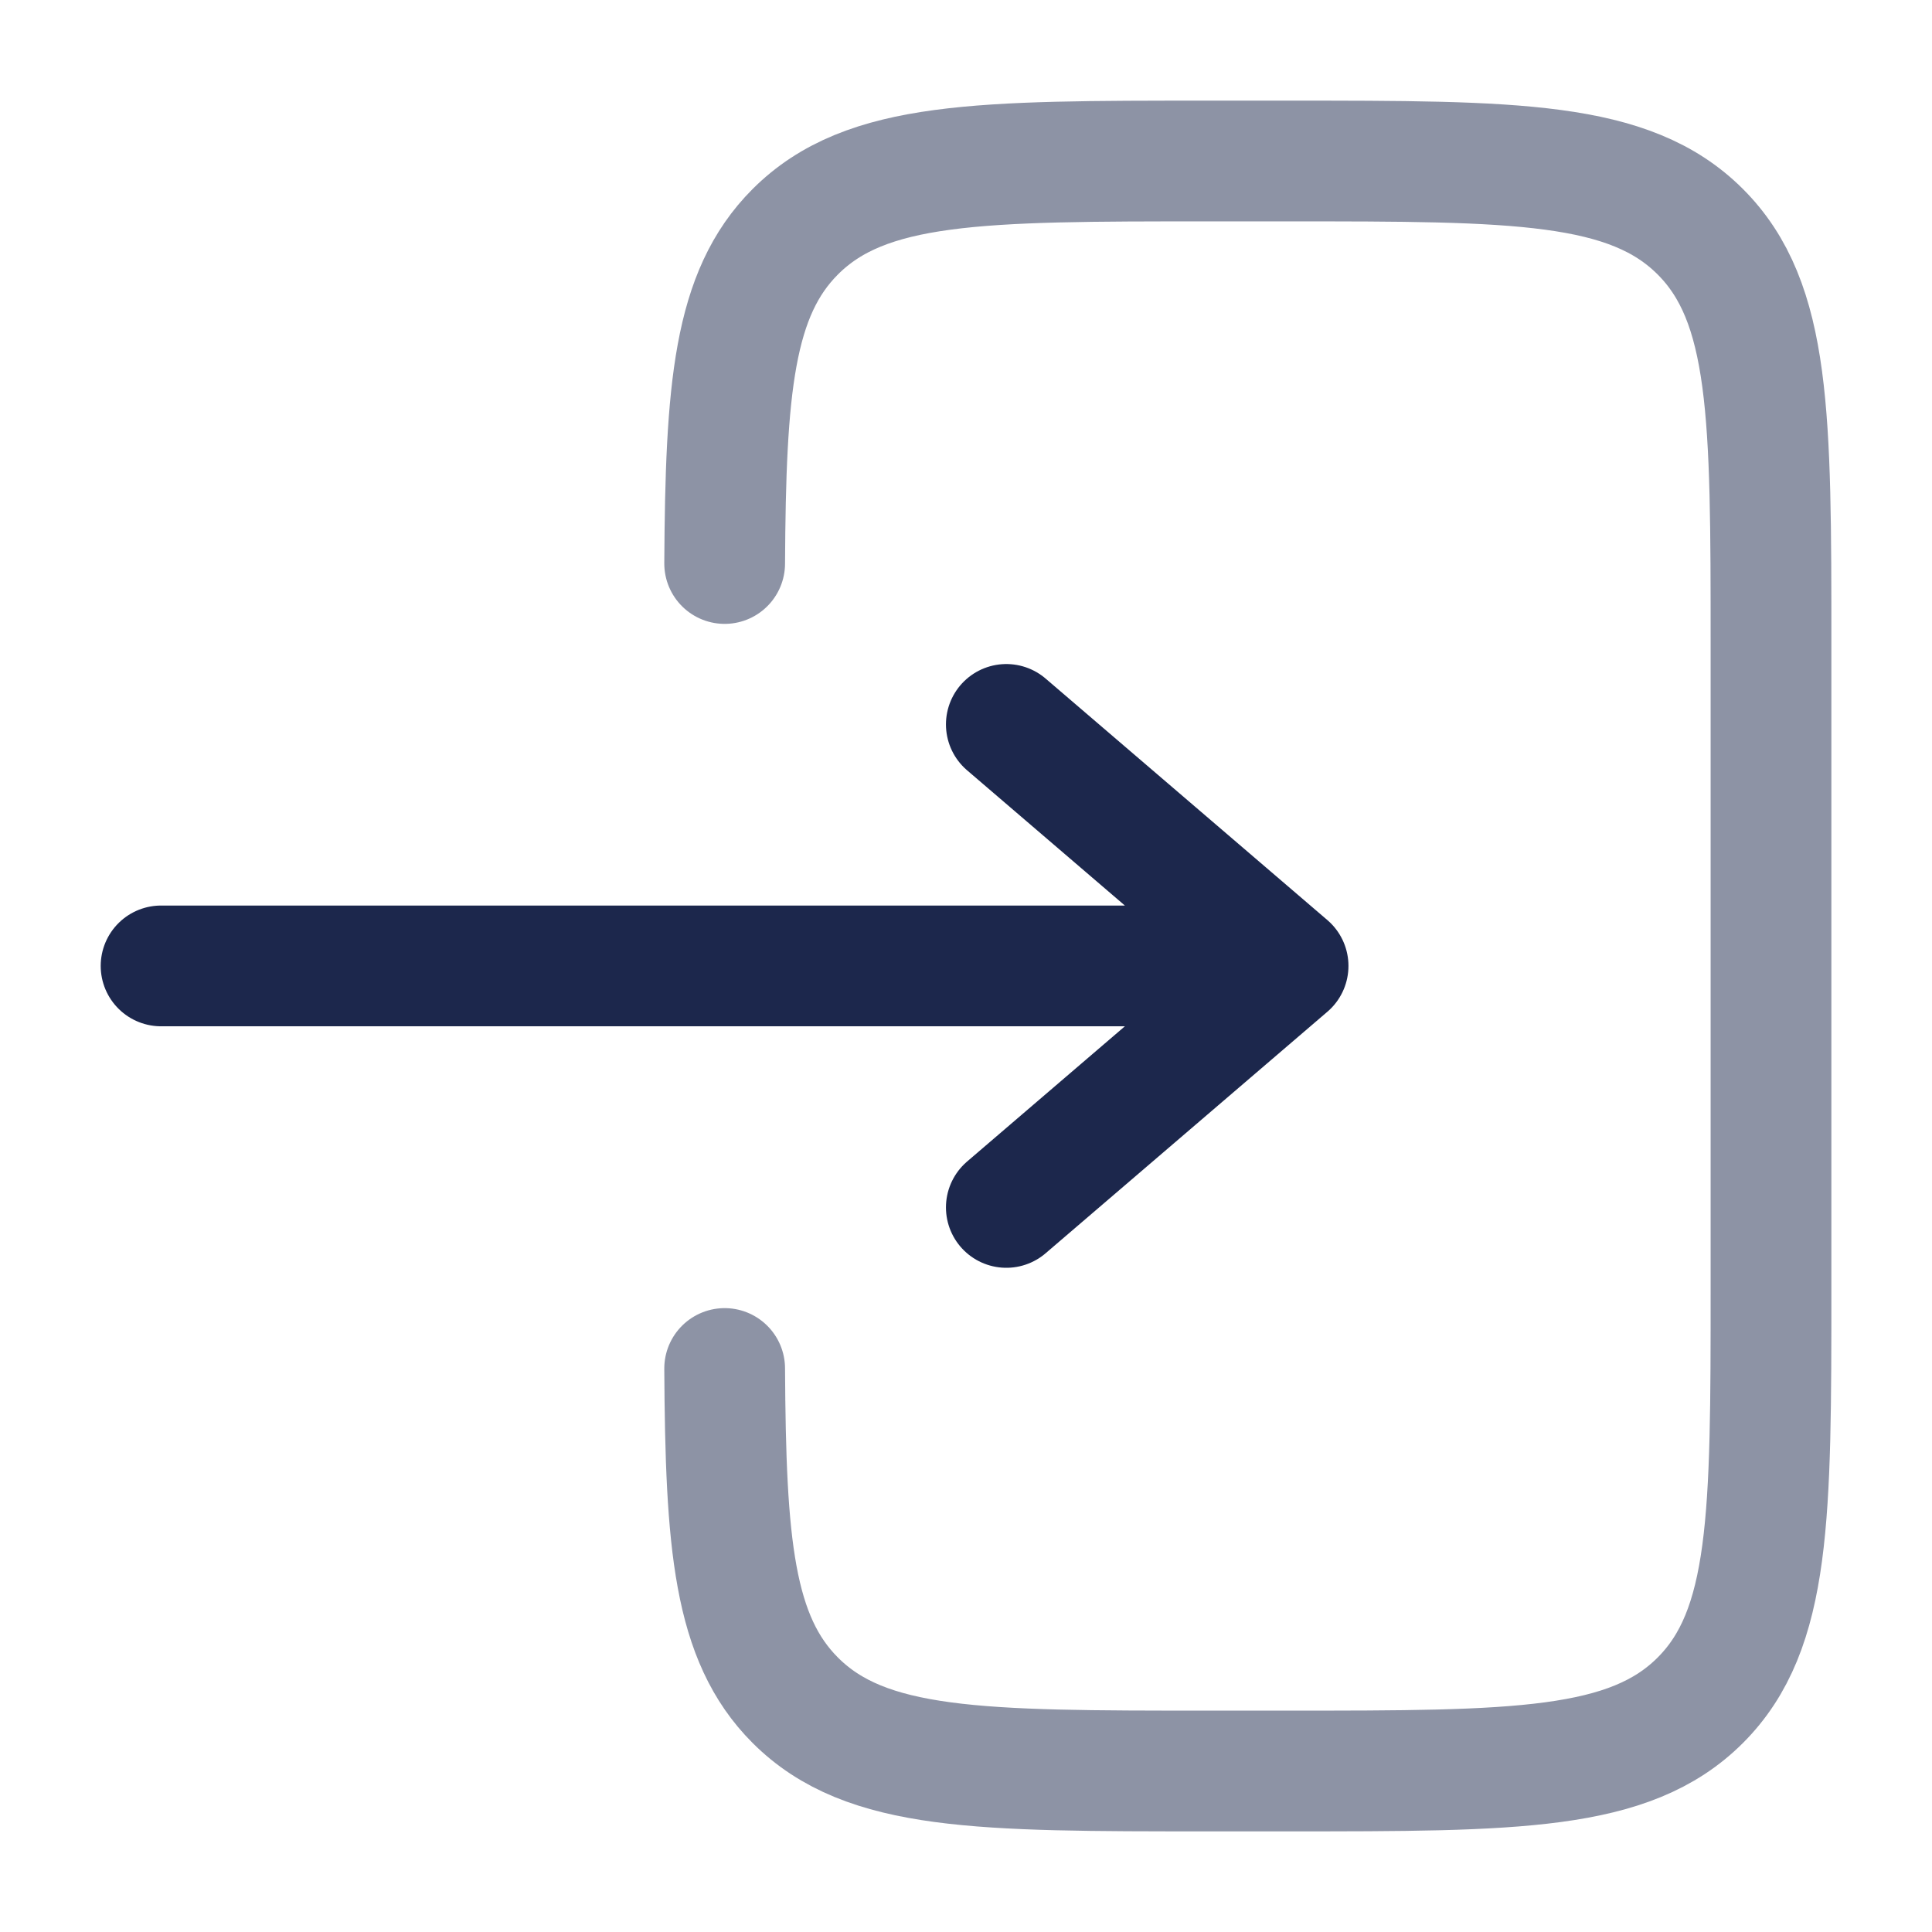
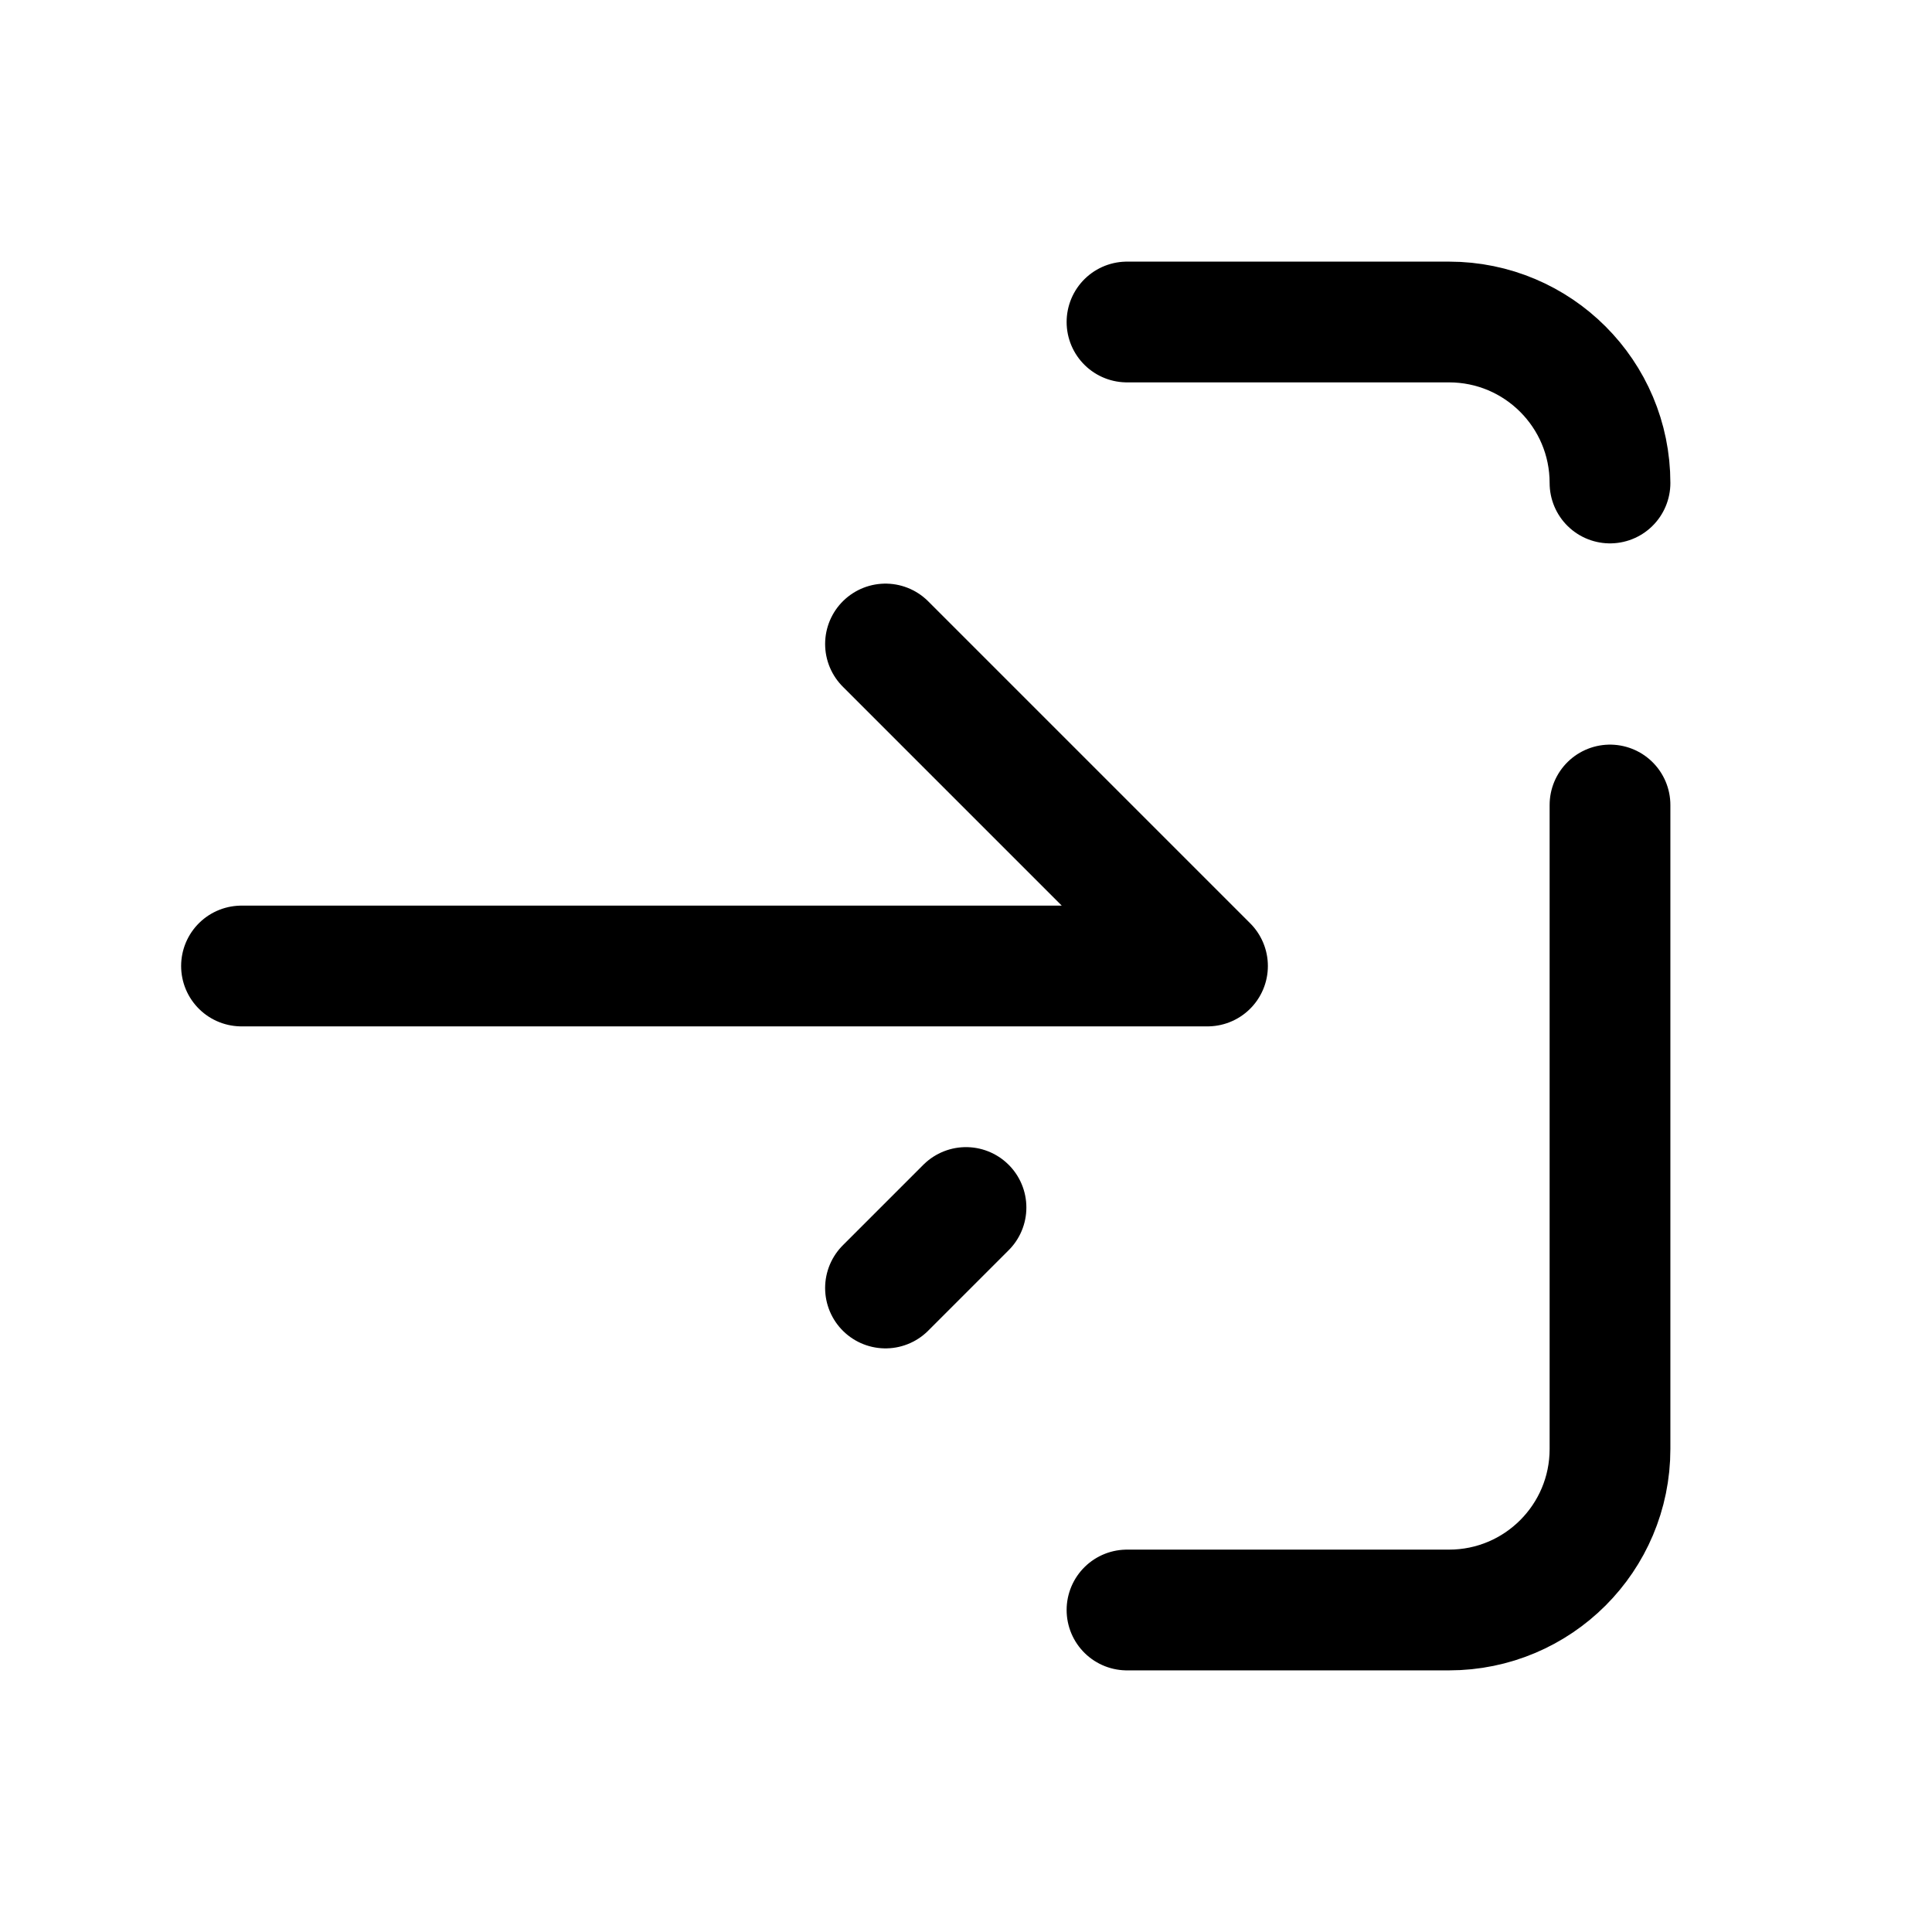
<svg xmlns="http://www.w3.org/2000/svg" width="800px" height="800px" viewBox="0 0 24 24" fill="none">
-   <path d="M2.001 11.999L16.001 11.999M16.001 11.999L12.501 8.999M16.001 11.999L12.501 14.999" stroke="#1C274C" stroke-width="1.5" stroke-linecap="round" stroke-linejoin="round" />
-   <path opacity="0.5" d="M9.002 7C9.014 4.825 9.111 3.647 9.879 2.879C10.758 2 12.172 2 15 2L16 2C18.829 2 20.243 2 21.122 2.879C22 3.757 22 5.172 22 8L22 16C22 18.828 22 20.243 21.122 21.121C20.243 22 18.829 22 16 22H15C12.172 22 10.758 22 9.879 21.121C9.111 20.353 9.014 19.175 9.002 17" stroke="#1C274C" stroke-width="1.5" stroke-linecap="round" />
+   <g id="SVGRepo_bgCarrier" stroke-width="0" />
+   <g id="SVGRepo_tracerCarrier" stroke-linecap="round" stroke-linejoin="round" />
+   <g id="SVGRepo_iconCarrier">
+     <path d="M14 4L18 4C19.105 4 20 4.895 20 6M14 20H18C19.105 20 20 19.105 20 18V12V10M3 12L15 12L11 8M11 16L12 15" stroke="#000000" stroke-width="1.5" stroke-linecap="round" stroke-linejoin="round" />
+   </g>
</svg>
